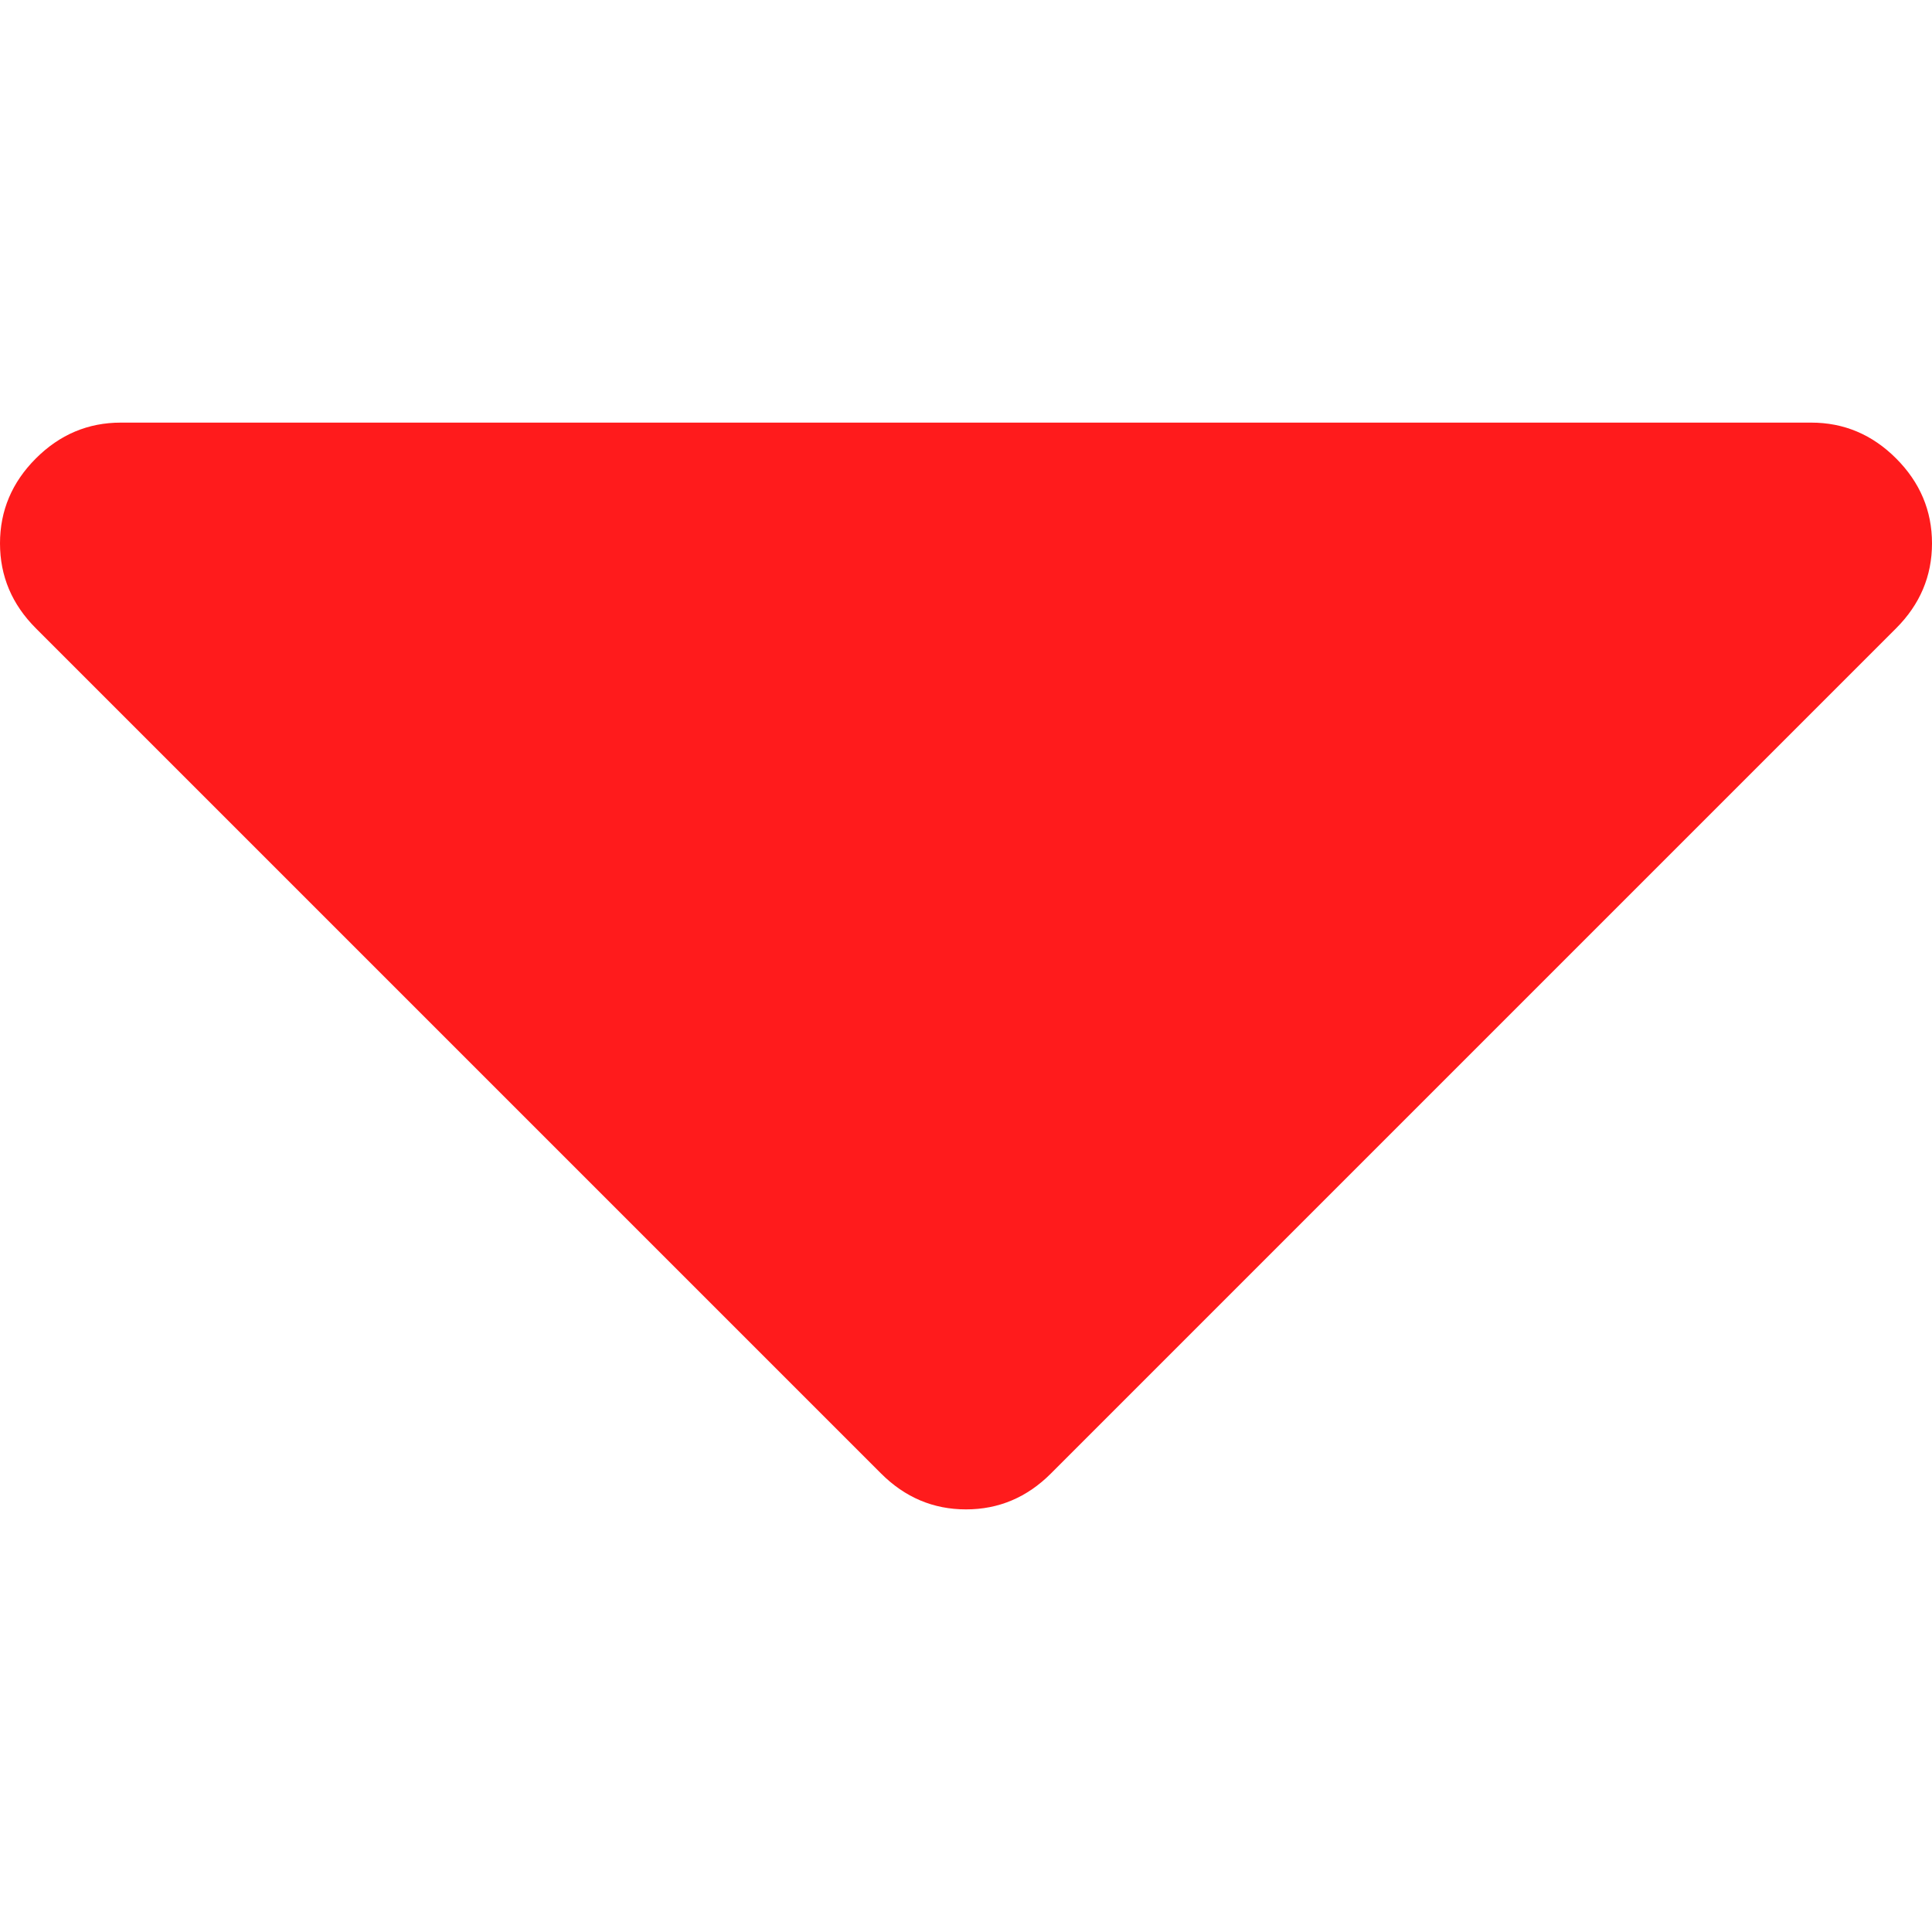
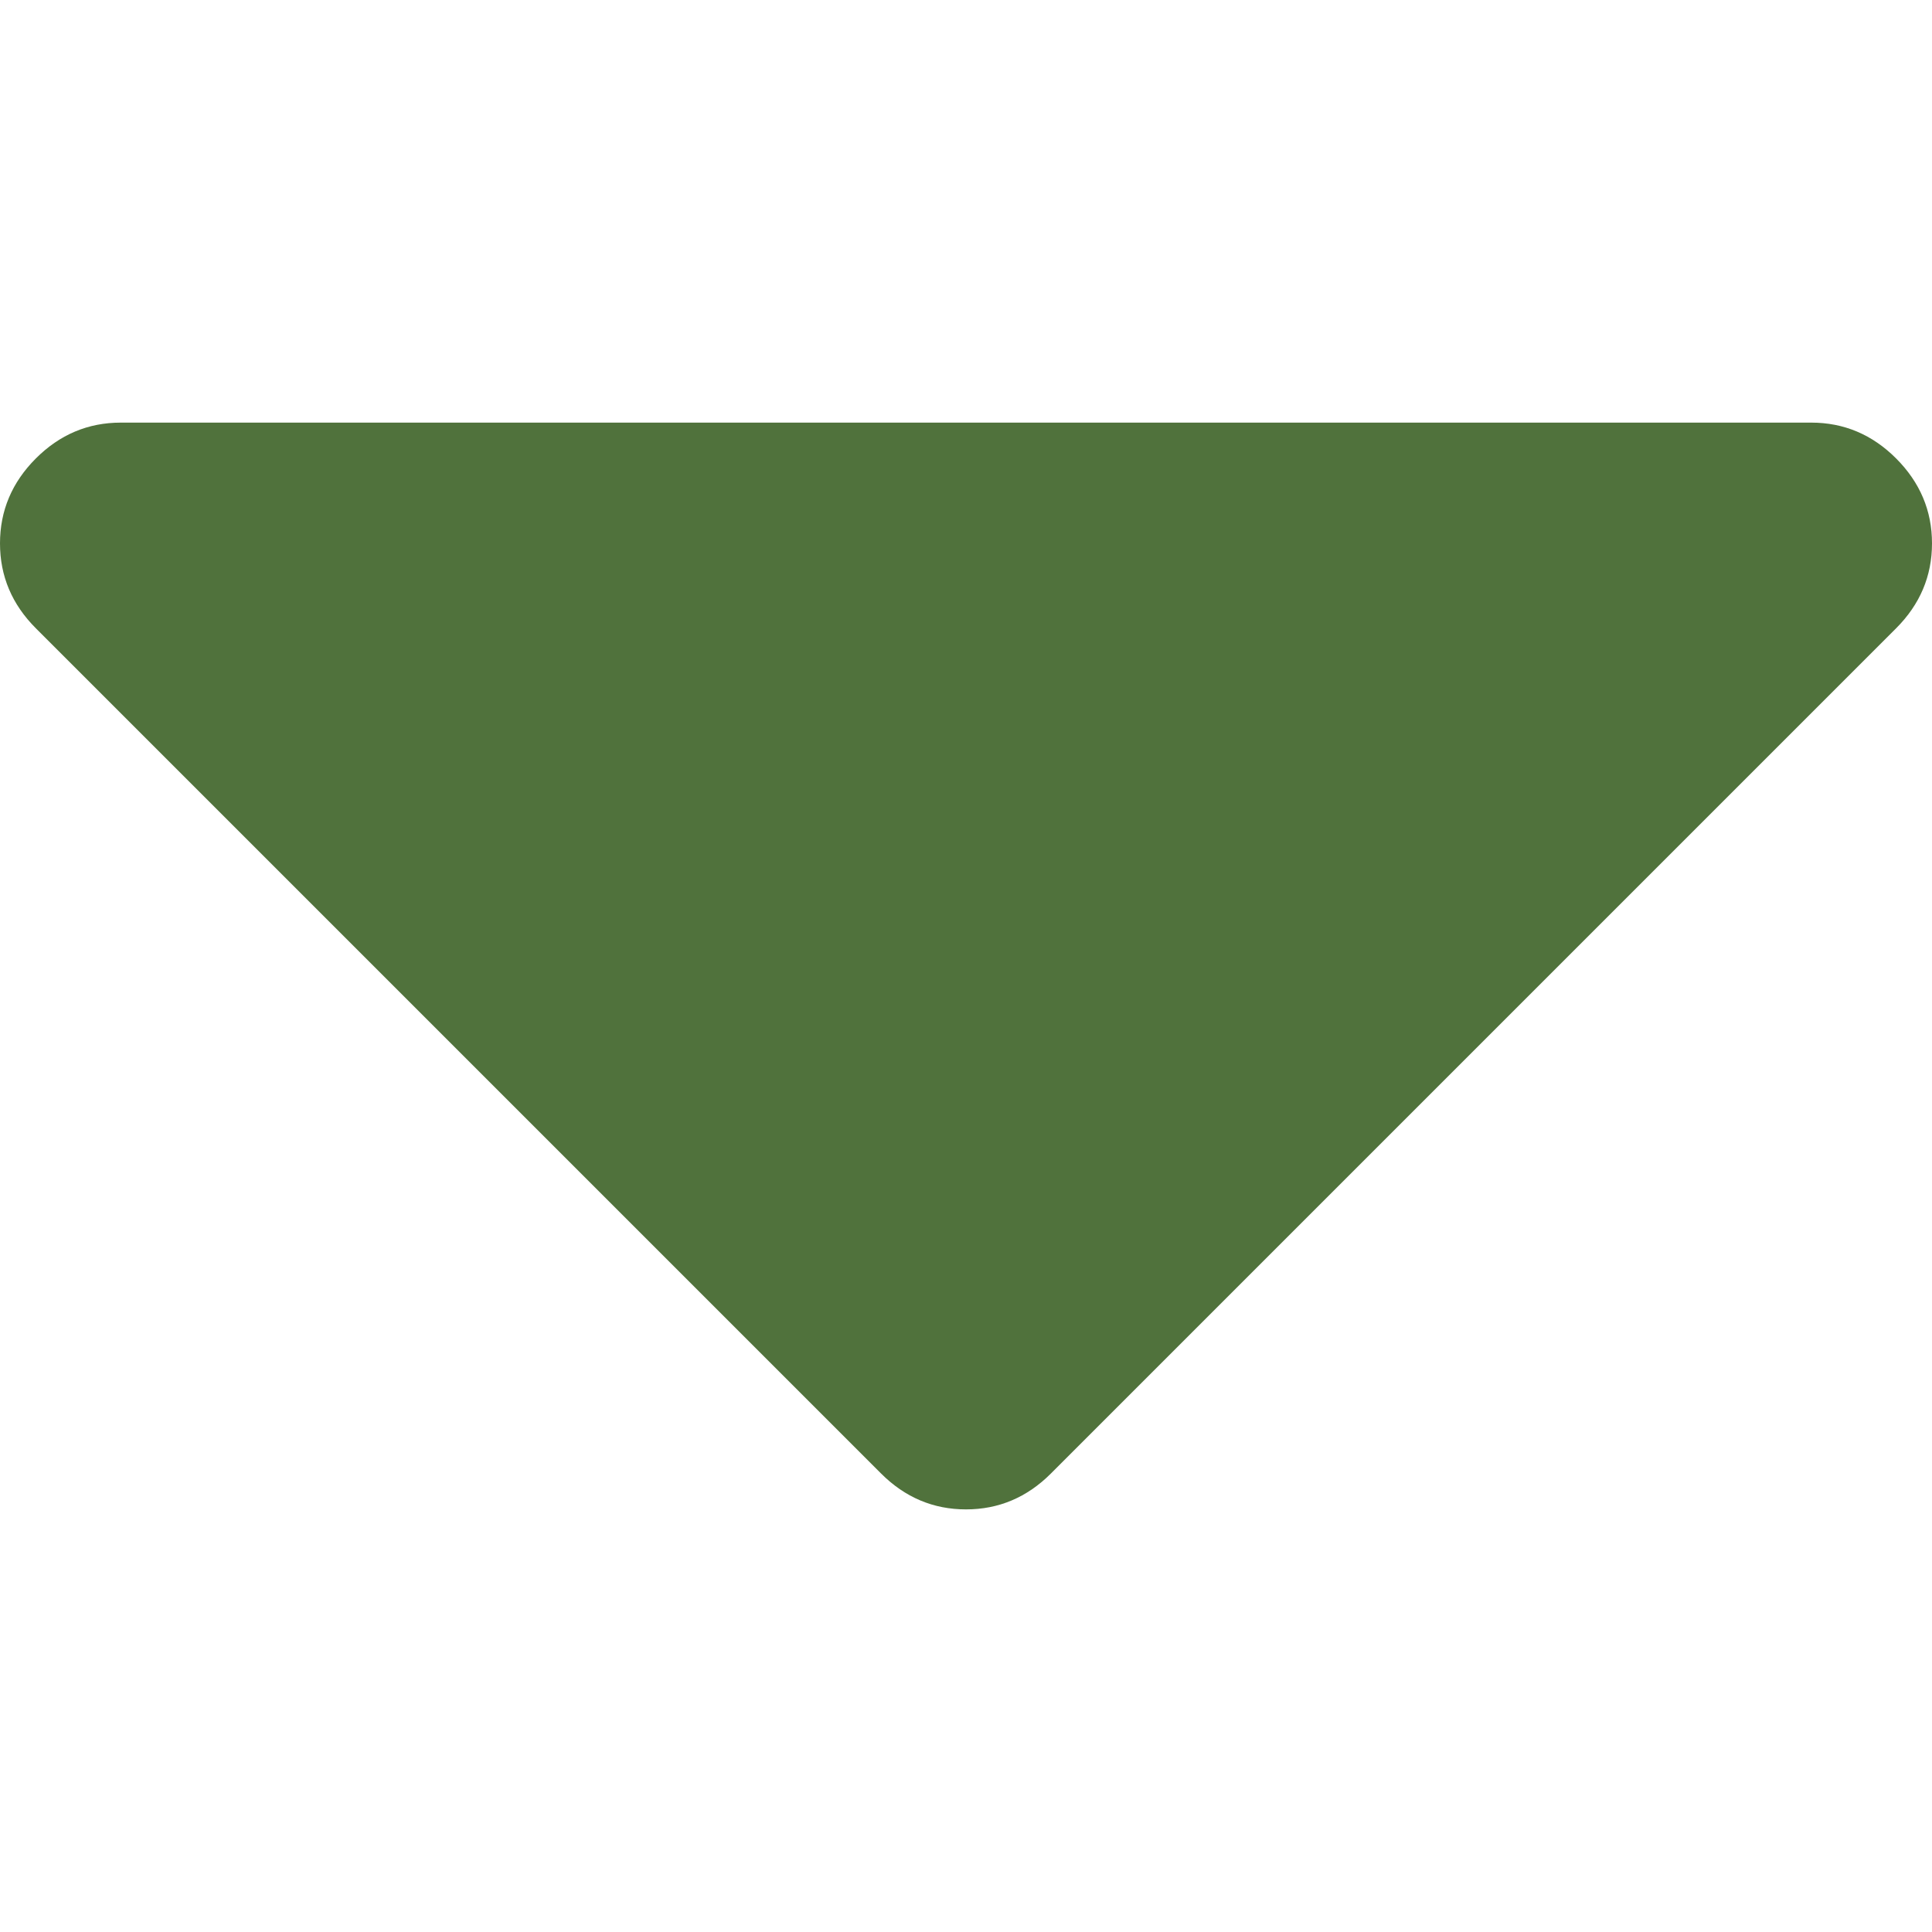
- <svg xmlns="http://www.w3.org/2000/svg" version="1.1" id="Capa_1" x="0px" y="0px" width="292.362px" height="292.362px" viewBox="0 0 292.362 292.362" style="enable-background:new 0 0 292.362 292.362;" fill="#FF1B1C" xml:space="preserve">
+ <svg xmlns="http://www.w3.org/2000/svg" version="1.1" id="Capa_1" x="0px" y="0px" width="292.362px" height="292.362px" viewBox="0 0 292.362 292.362" style="enable-background:new 0 0 292.362 292.362;" fill="#50723C" xml:space="preserve">
  <g>
    <path d="M286.935,69.377c-3.614-3.617-7.898-5.424-12.848-5.424H18.274c-4.952,0-9.233,1.807-12.85,5.424   C1.807,72.998,0,77.279,0,82.228c0,4.948,1.807,9.229,5.424,12.847l127.907,127.907c3.621,3.617,7.902,5.428,12.85,5.428   s9.233-1.811,12.847-5.428L286.935,95.074c3.613-3.617,5.427-7.898,5.427-12.847C292.362,77.279,290.548,72.998,286.935,69.377z" />
  </g>
  <g>
</g>
  <g>
</g>
  <g>
</g>
  <g>
</g>
  <g>
</g>
  <g>
</g>
  <g>
</g>
  <g>
</g>
  <g>
</g>
  <g>
</g>
  <g>
</g>
  <g>
</g>
  <g>
</g>
  <g>
</g>
  <g>
</g>
</svg>
